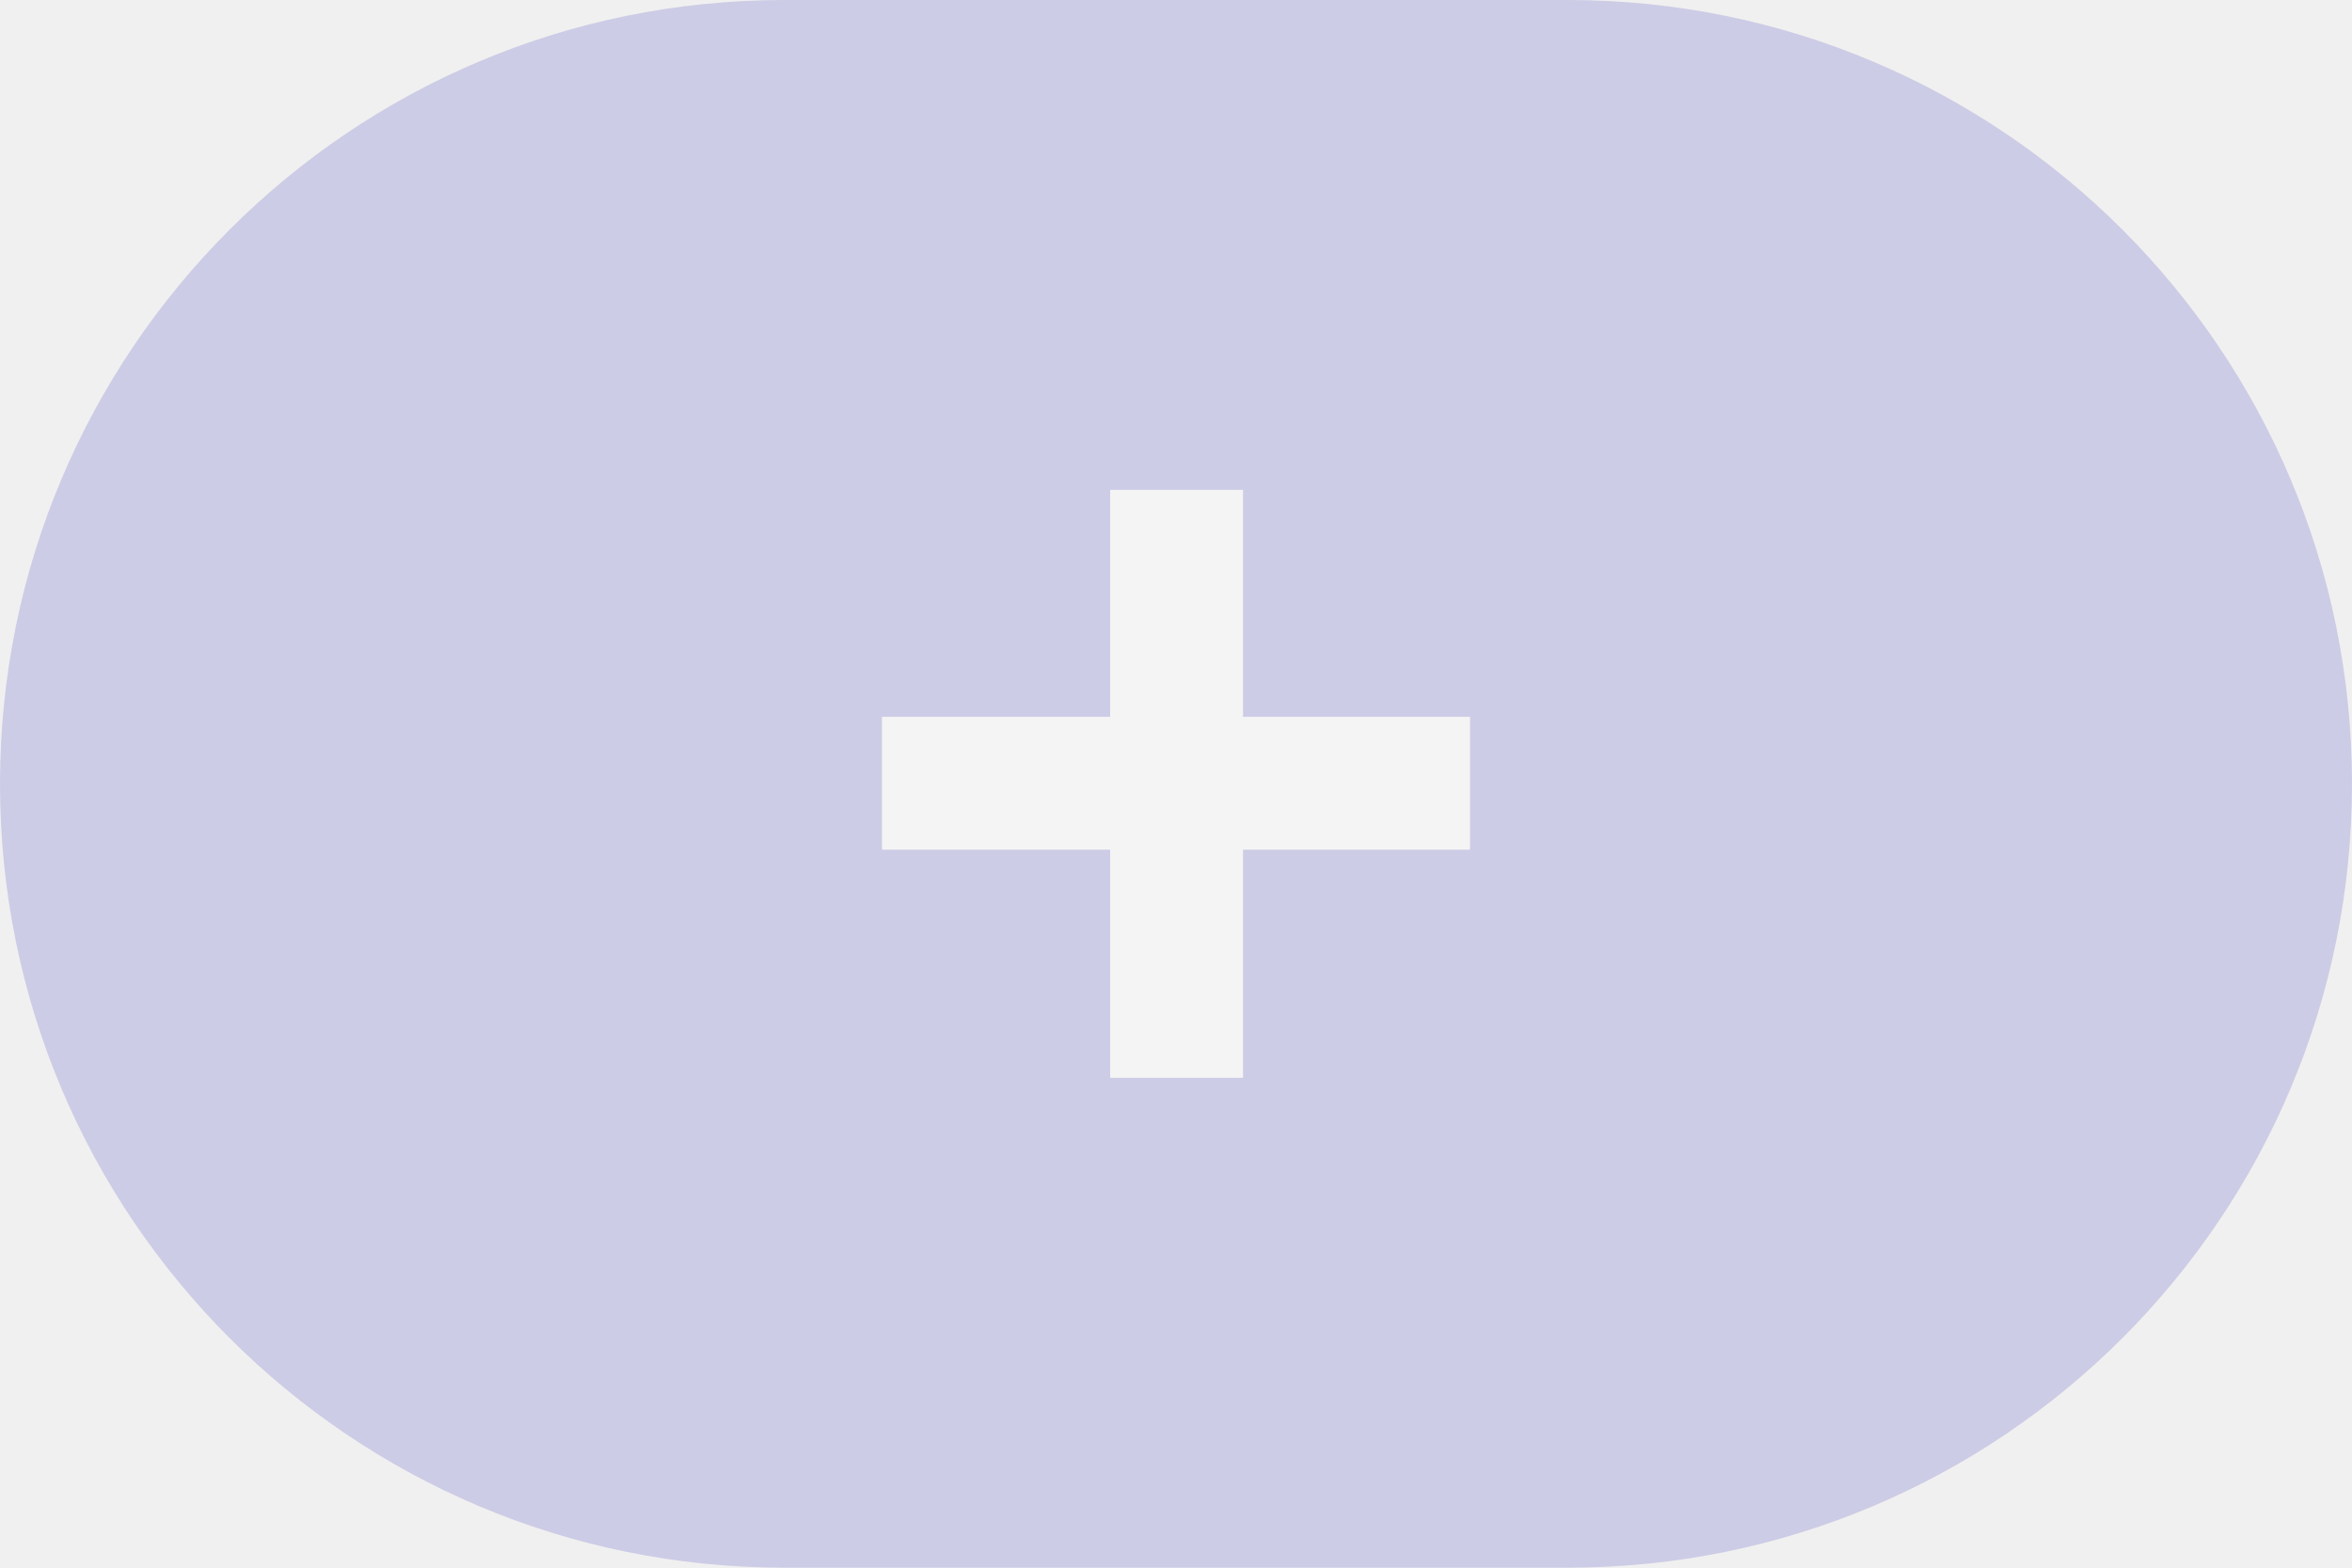
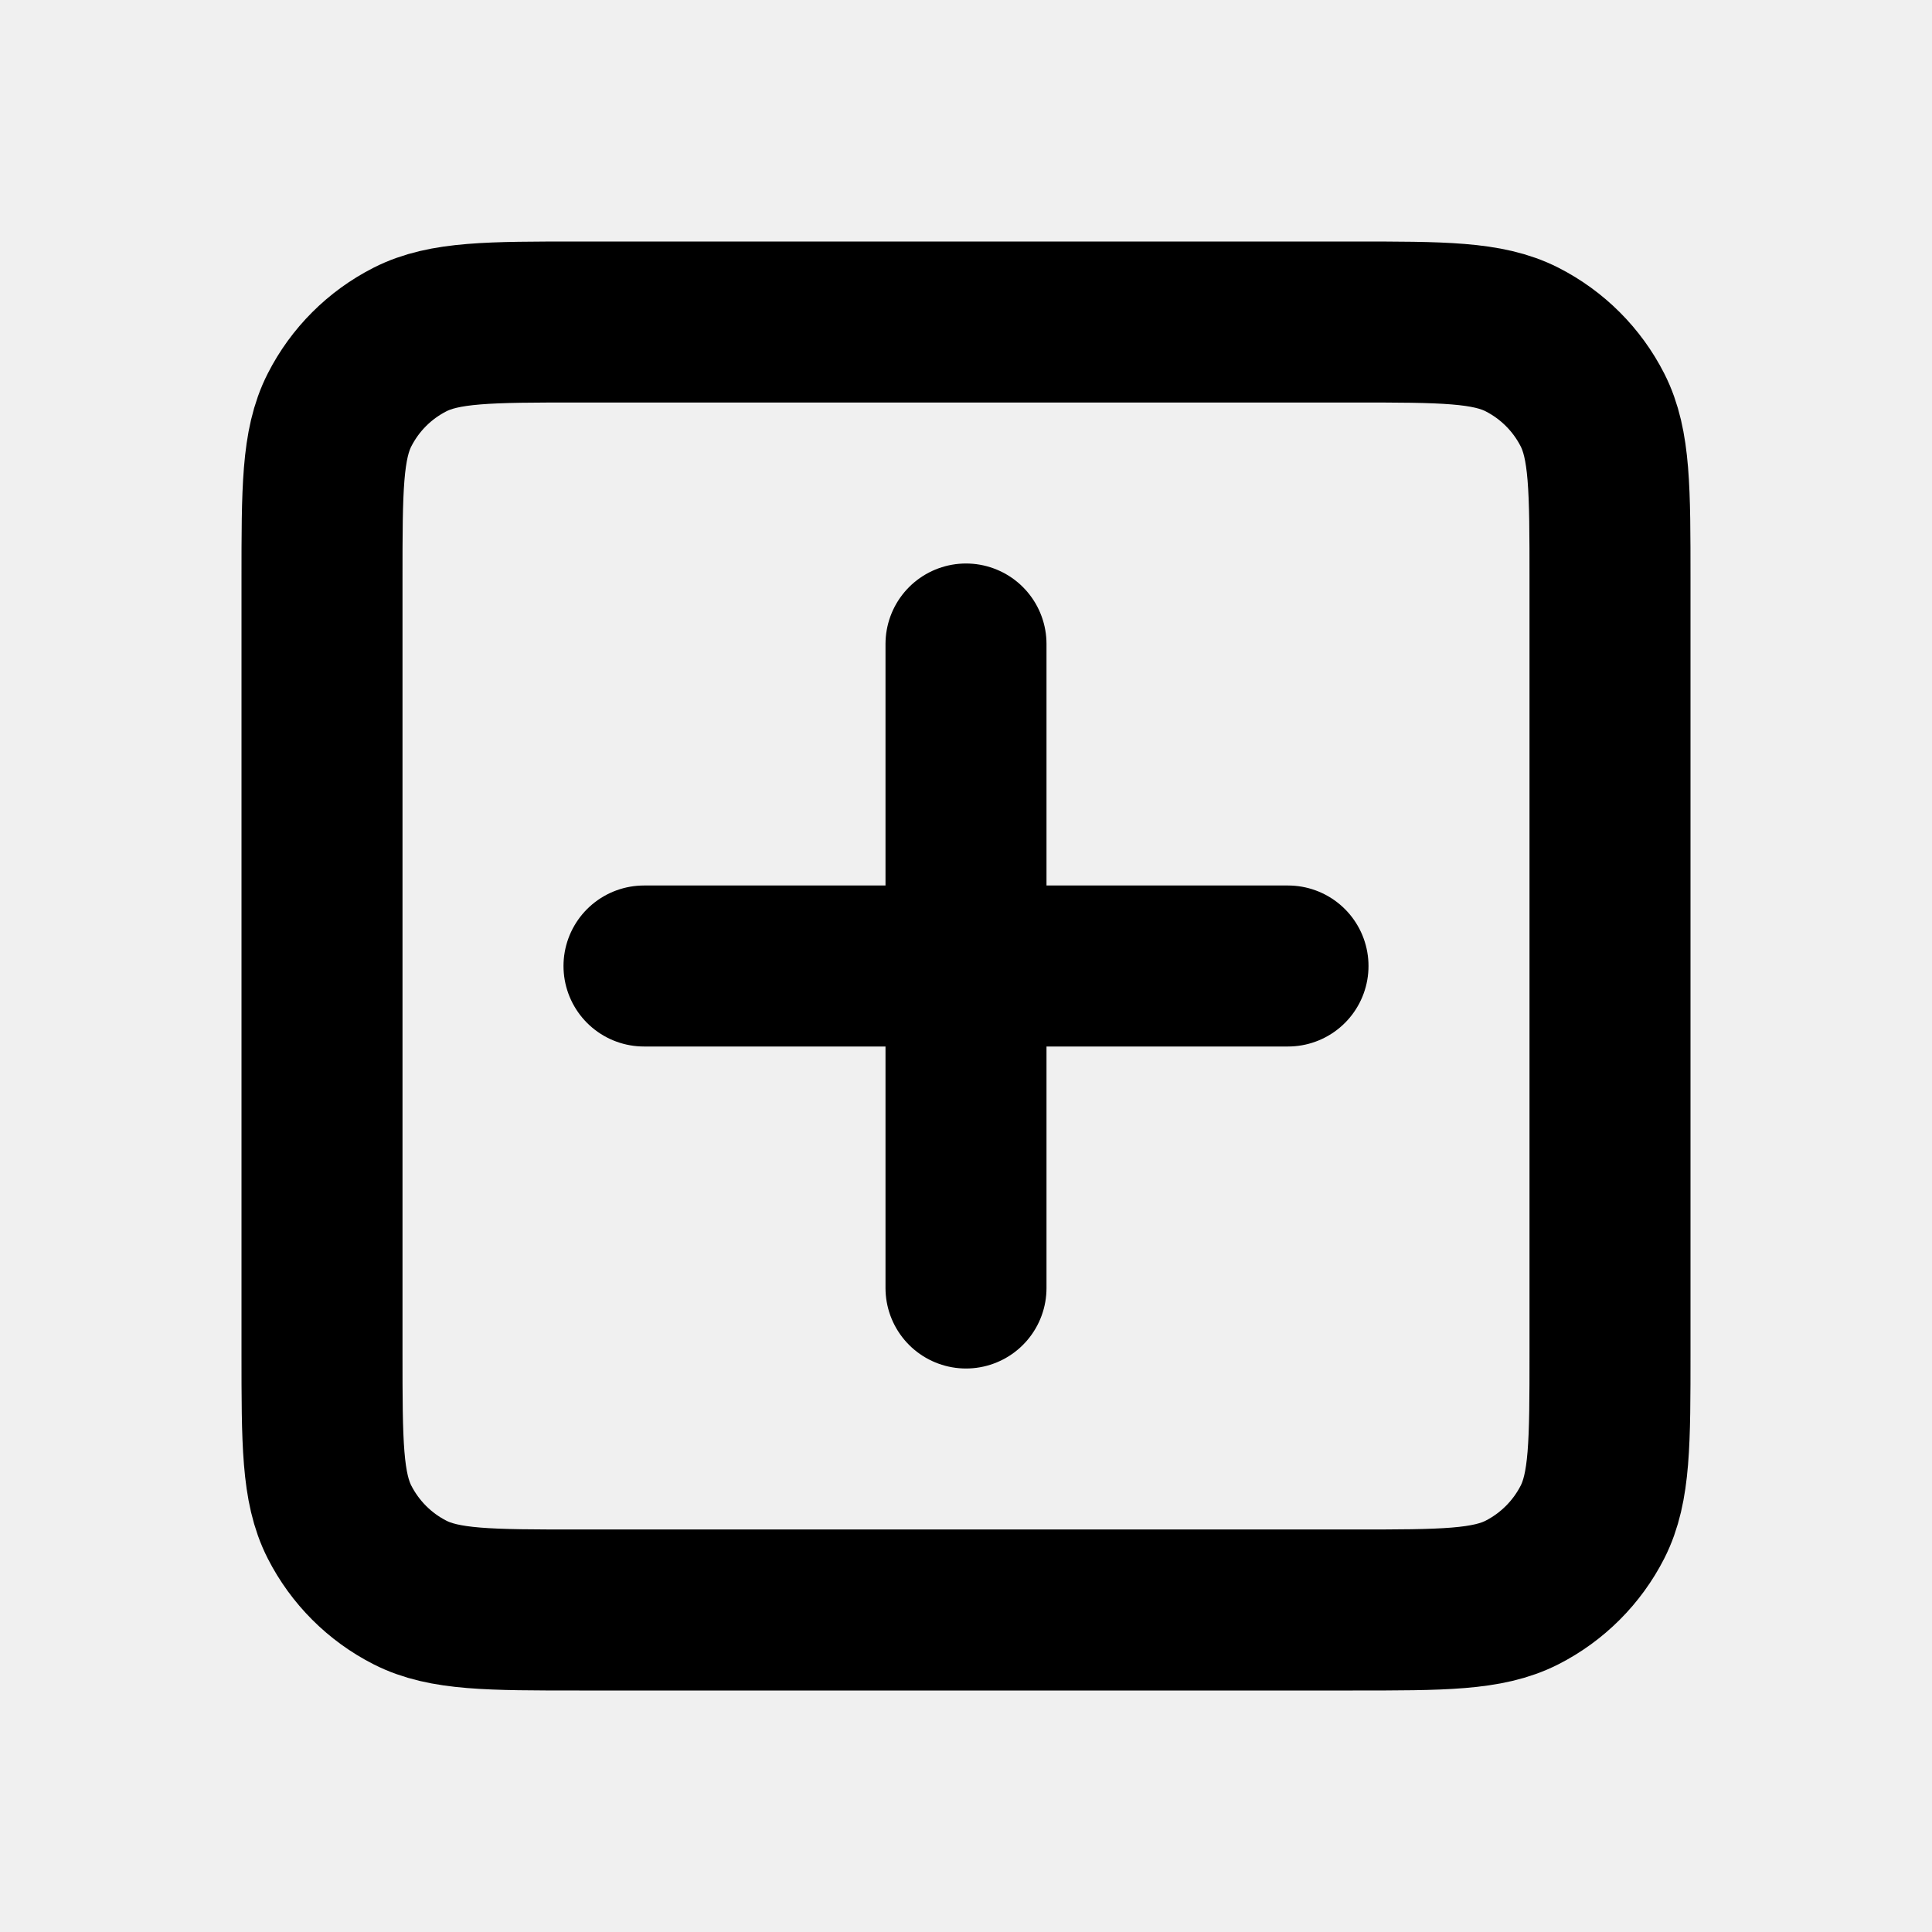
- <svg xmlns="http://www.w3.org/2000/svg" width="48" height="32" viewBox="0 0 48 32" fill="none">
-   <g id="Group 27" opacity="0.25">
-     <rect id="Rectangle" width="48" height="32" rx="16" fill="#635FC7" />
-     <path id="+" d="M25.368 22V17.344H30V14.632H25.368V10H22.656V14.632H18V17.344H22.656V22H25.368Z" fill="white" />
+ <svg xmlns="http://www.w3.org/2000/svg" width="24" height="24" viewBox="0 0 24 24" fill="none">
+   <g id="SVGRepo_bgCarrier" stroke-width="0" />
+   <g id="SVGRepo_tracerCarrier" stroke-linecap="round" stroke-linejoin="round" />
+   <g id="SVGRepo_iconCarrier">
+     <g id="Edit / Add_Plus_Square">
+       <path id="Vector" d="M8 12H12M12 12H16M12 12V16M12 12V8M4 16.8V7.2C4 6.08 4 5.52 4.218 5.092C4.41 4.715 4.715 4.41 5.092 4.218C5.52 4 6.08 4 7.2 4H16.8C17.92 4 18.48 4 18.908 4.218C19.284 4.41 19.59 4.715 19.782 5.092C20 5.52 20 6.08 20 7.2V16.8C20 17.92 20 18.48 19.782 18.908C19.59 19.284 19.284 19.59 18.908 19.782C18.48 20 17.922 20 16.804 20H7.197C6.079 20 5.519 20 5.092 19.782C4.715 19.59 4.41 19.284 4.218 18.908C4 18.48 4 17.92 4 16.8Z" stroke="#000000" stroke-width="2" stroke-linecap="round" stroke-linejoin="round" />
+     </g>
  </g>
</svg>
